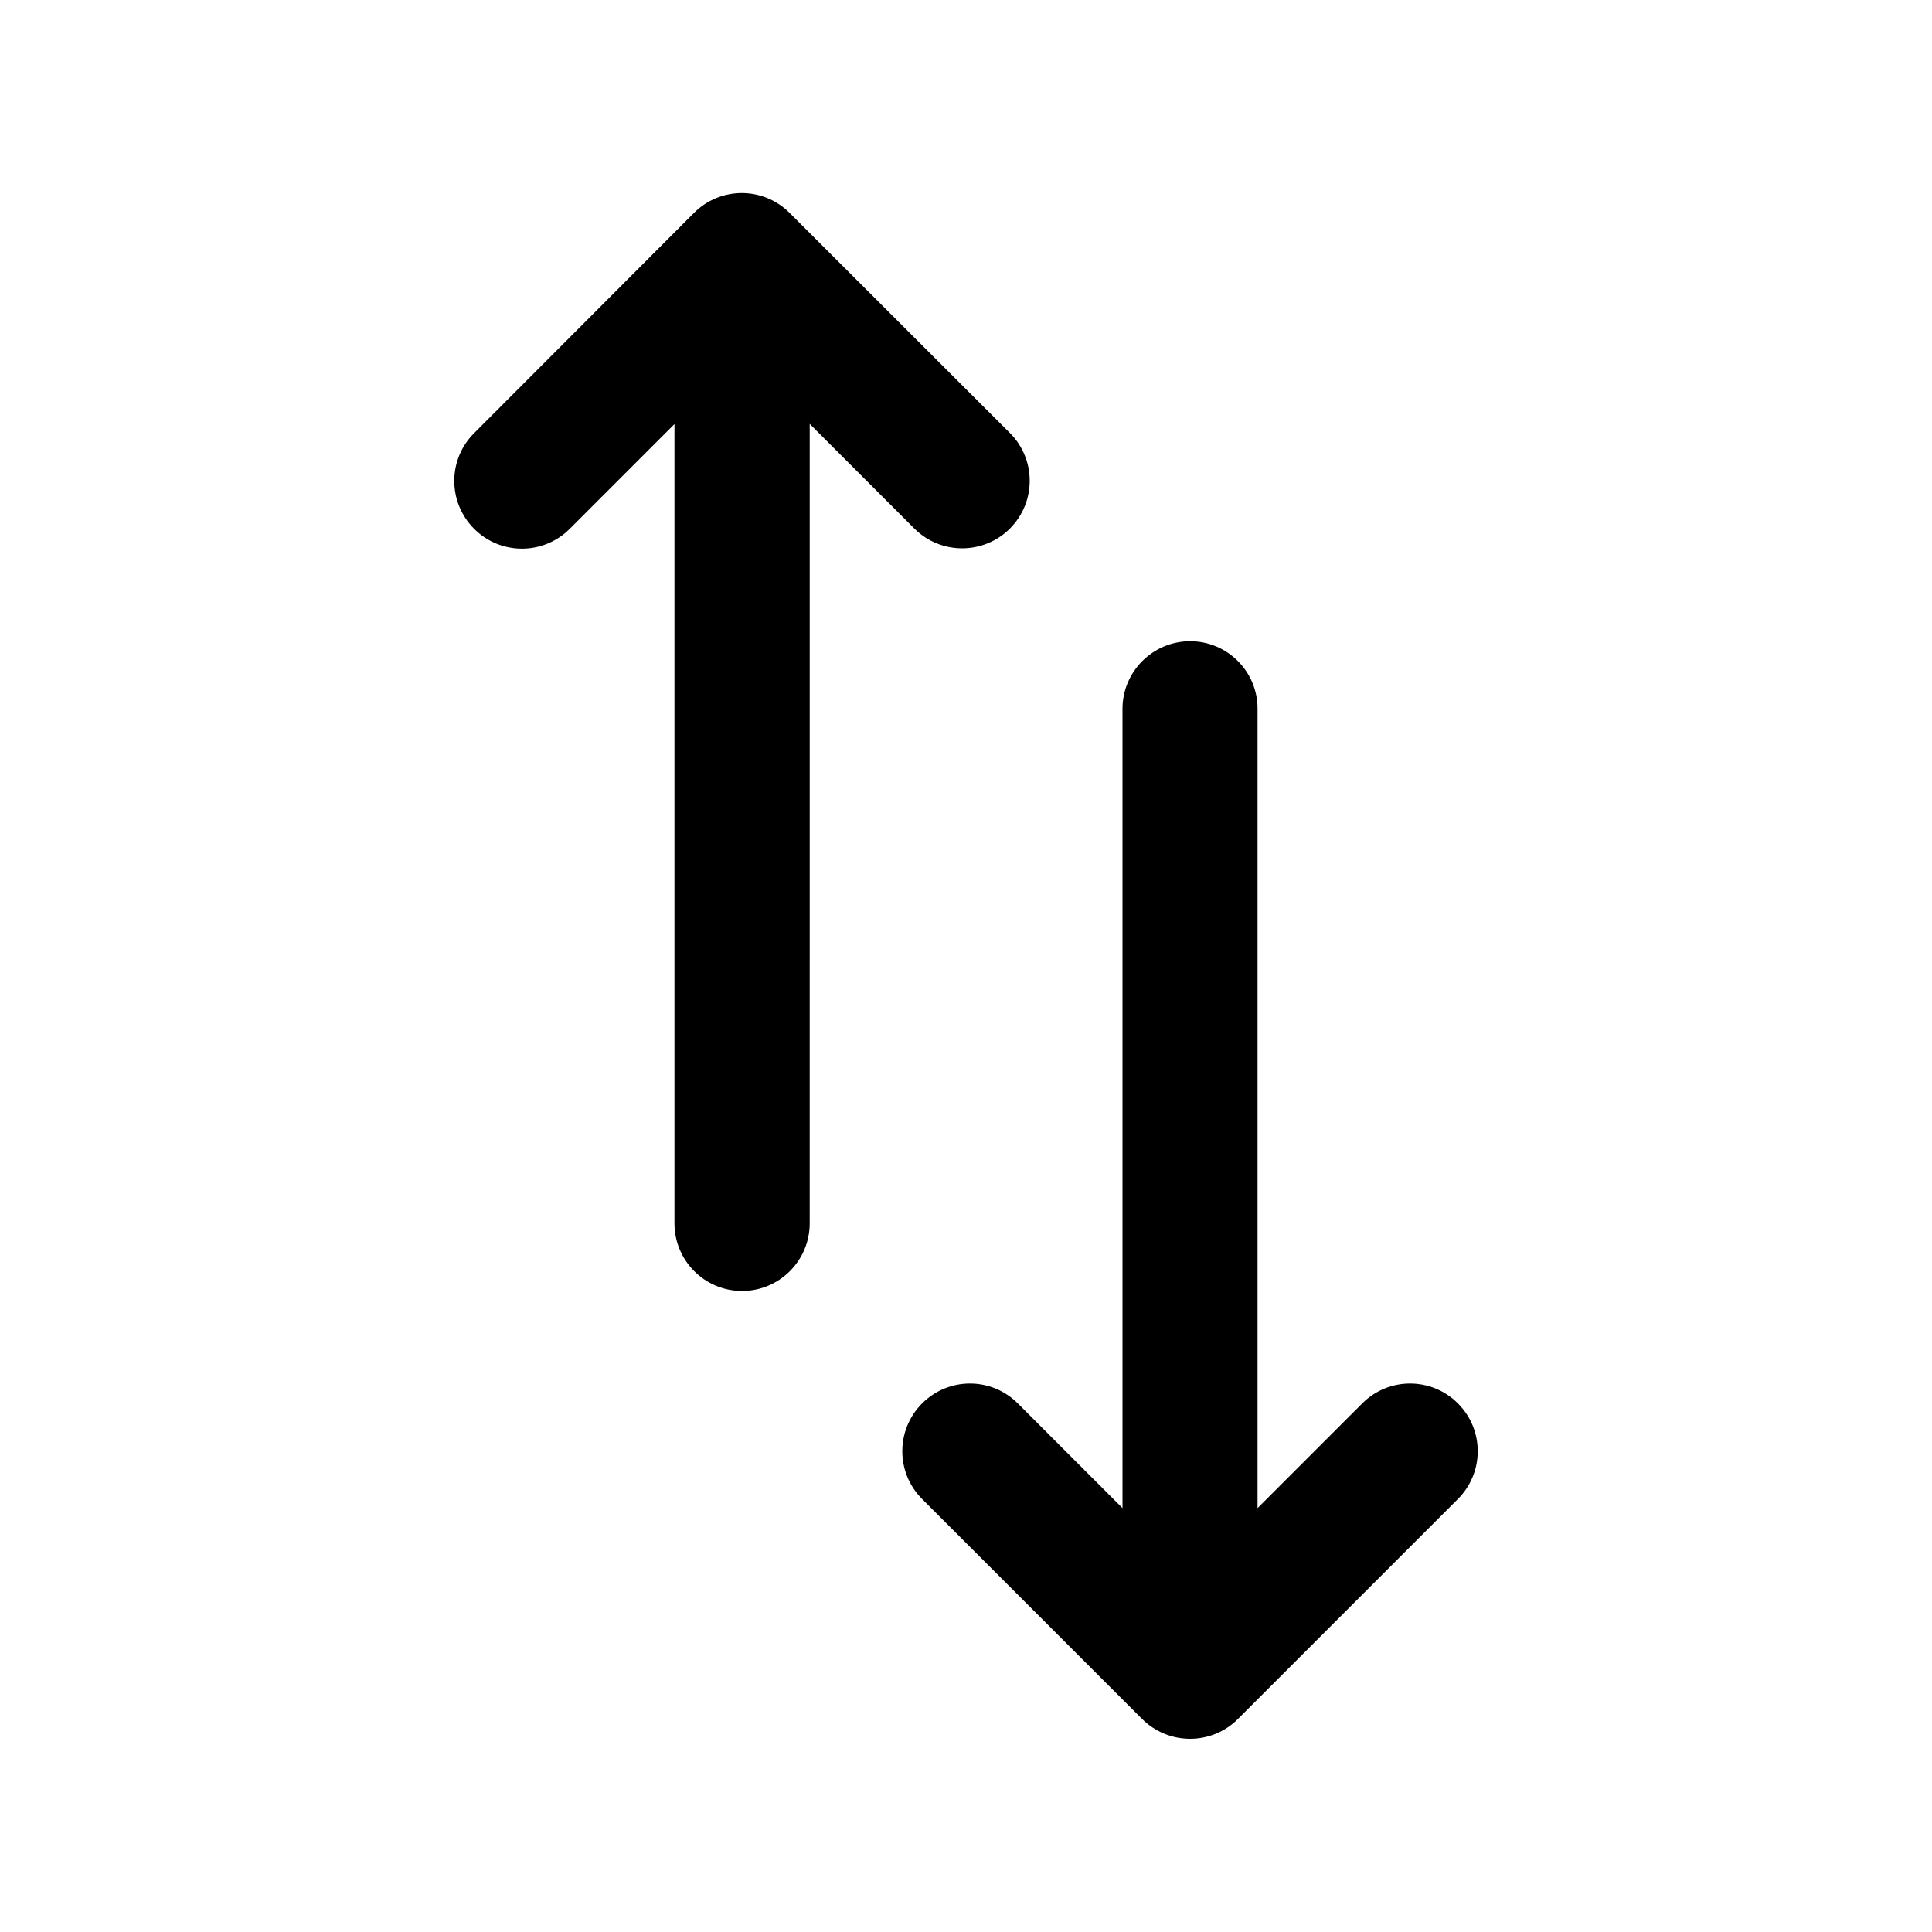
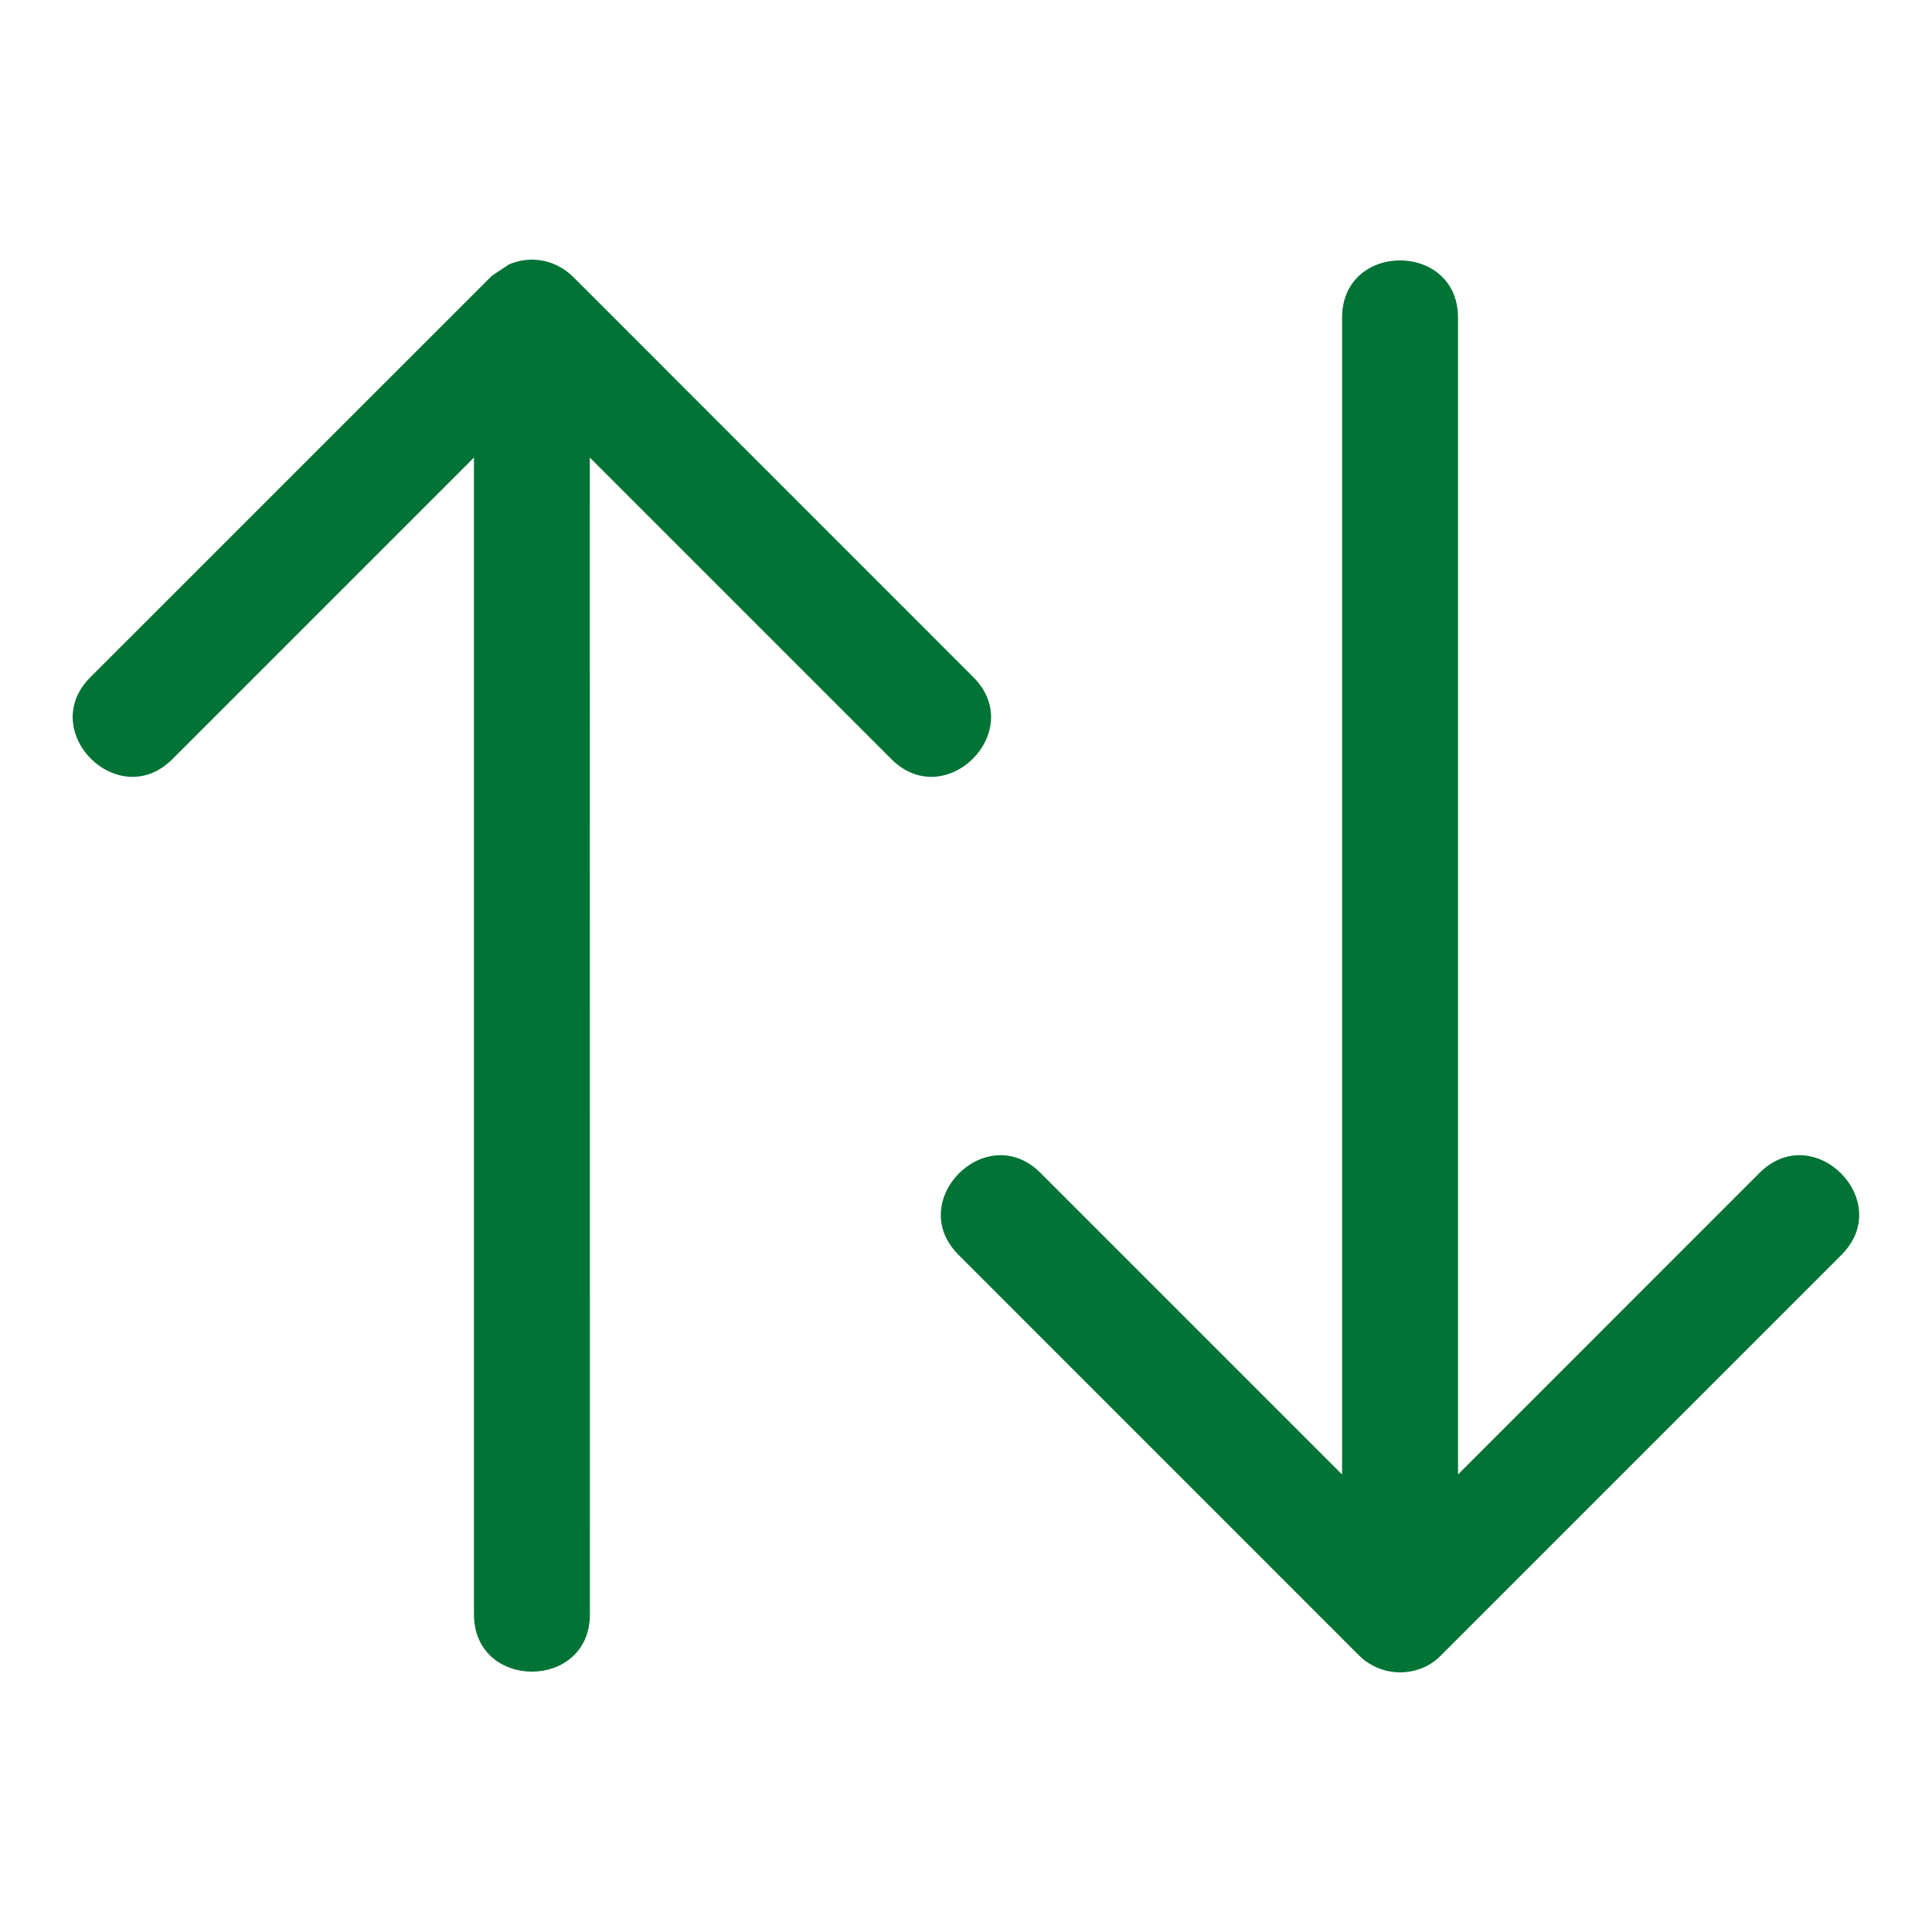
<svg xmlns="http://www.w3.org/2000/svg" width="1200pt" height="1200pt" version="1.1" viewBox="0 0 1200 1200">
-   <path d="m490.44 132.24c-16.441-16.441-42.961-16.441-59.398 0l-136.56 136.8c-16.441 16.32-16.441 42.961 0 59.398 16.441 16.441 42.961 16.441 59.398 0l65.039-65.039v496.44c0 23.16 18.719 42 42 42 23.16 0 42-18.84 42-42l0.004-496.56 65.039 65.039c8.16 8.16 18.961 12.238 29.641 12.238 10.68 0 21.48-4.078 29.641-12.238 16.441-16.441 16.441-42.961 0-59.398z" />
-   <path d="m739.2 398.28c-23.16 0-42 18.84-42 42v496.44l-65.039-65.039c-16.441-16.441-42.961-16.441-59.398 0-16.441 16.441-16.441 42.961 0 59.398l136.68 136.68c8.277 8.16 18.957 12.238 29.758 12.238 10.68 0 21.48-4.078 29.641-12.238l136.68-136.68c16.441-16.441 16.441-42.961 0-59.398-16.441-16.441-42.961-16.441-59.398 0l-65.039 65.039-0.004-496.44c0.121-23.16-18.719-42-41.879-42z" />
+   <path d="m1092.9 728.48c33.516-33.516 84.422 17.391 50.906 50.906l-249.42 249.42c-13.219 13.031-35.859 13.641-50.297-0.609l-248.76-248.81c-33.516-33.516 17.391-84.422 50.906-50.906l187.36 187.36v-718.55c0-47.391 72-47.391 72 0v718.55zm-776.86-564.19-10.5 6.984-249.42 249.37c-33.516 33.516 17.391 84.422 50.906 50.906l187.36-187.36v718.55c0 47.391 72 47.391 72 0l-0.047-718.55 187.36 187.36c33.516 33.516 84.422-17.391 50.906-50.906l-248.76-248.81c-10.453-10.266-25.922-13.594-39.797-7.547z" fill="#007335" fill-rule="evenodd" />
</svg>
